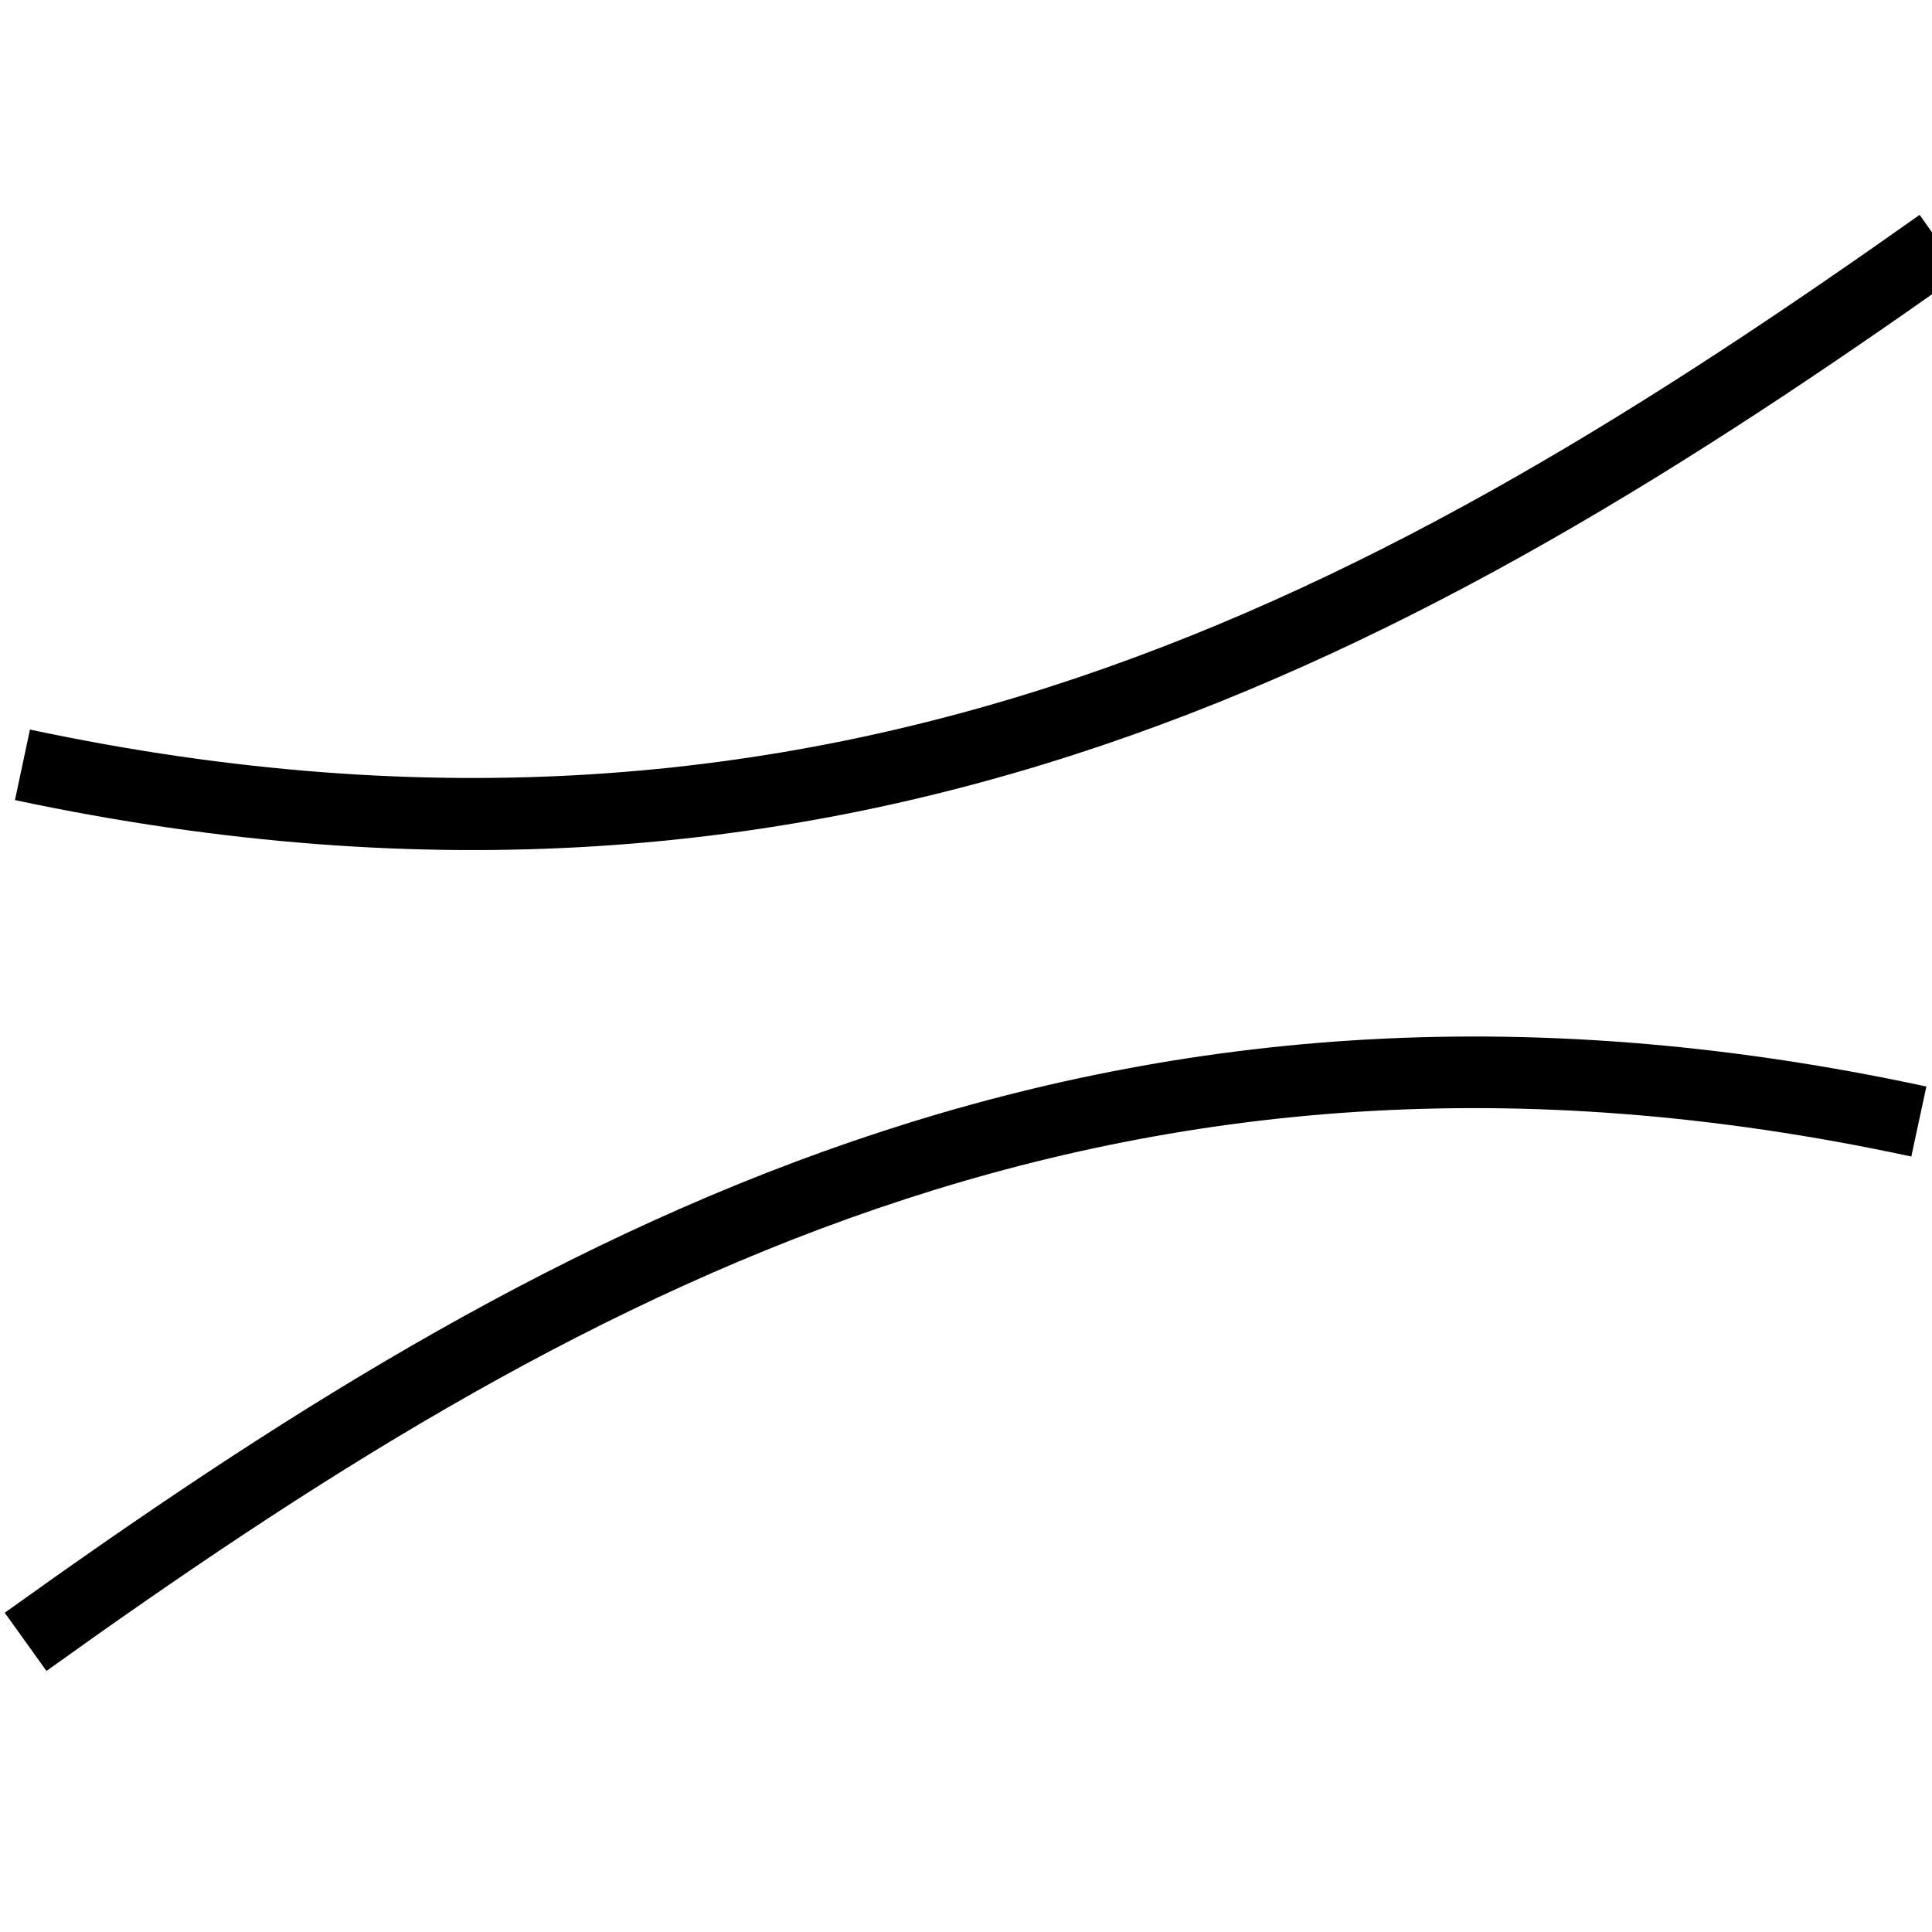
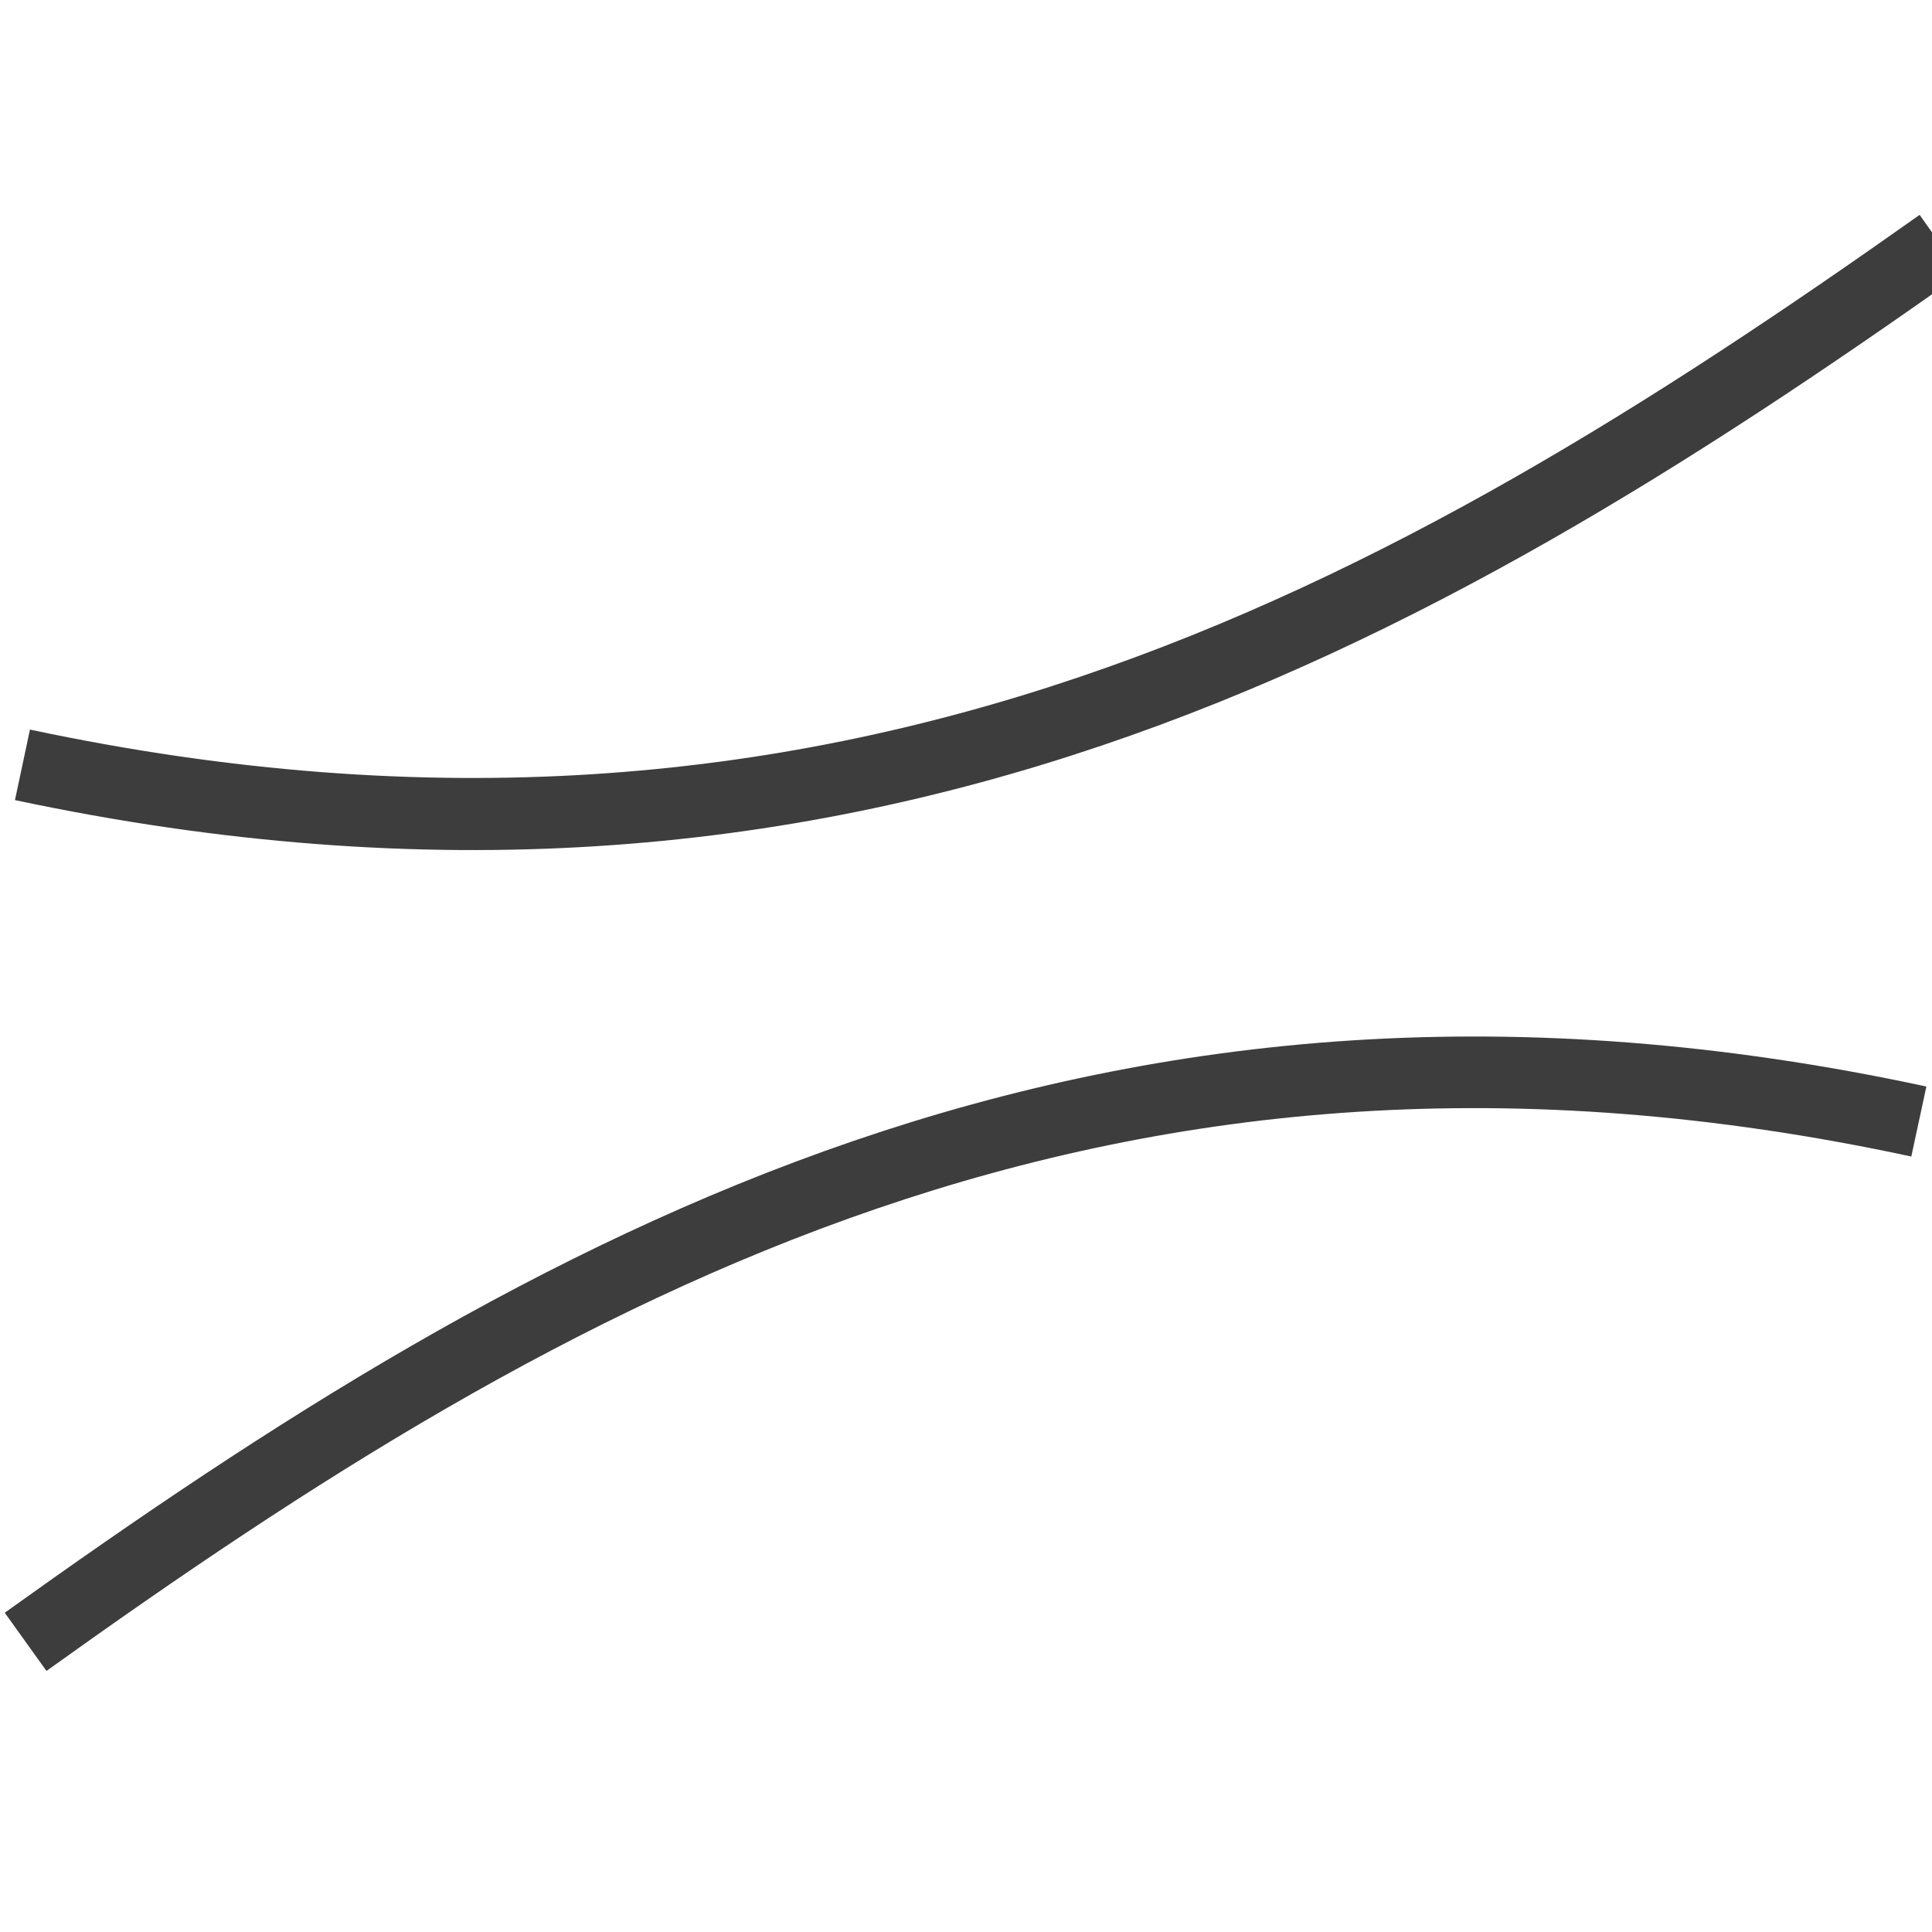
<svg xmlns="http://www.w3.org/2000/svg" version="1.1" id="Capa_1" x="0px" y="0px" viewBox="0 0 16 16" xml:space="preserve" width="16" height="16">
  <defs id="defs55" />
  <g id="g20" transform="translate(0,-1.455)">
    <g id="g18">
-       <path style="fill:none;stroke:#000000;stroke-width:0.593;stroke-linecap:butt;stroke-linejoin:miter;stroke-miterlimit:4;stroke-dasharray:none;stroke-opacity:1" d="M 0.212,15.052 C 4.565,11.931 9.17,9.296 15.891,10.743" id="path829" />
-       <path id="path831" d="M 16.07,3.478 C 11.66,6.6 6.995,9.236 0.186,7.789" style="fill:none;stroke:#000000;stroke-width:0.597;stroke-linecap:butt;stroke-linejoin:miter;stroke-miterlimit:4;stroke-dasharray:none;stroke-opacity:1" />
+       <path style="fill:none;stroke:#3d3d3d;stroke-width:0.593;stroke-linecap:butt;stroke-linejoin:miter;stroke-miterlimit:4;stroke-dasharray:none;stroke-opacity:1" d="M 0.212,15.052 C 4.565,11.931 9.17,9.296 15.891,10.743" id="path829" />
+       <path id="path831" d="M 16.07,3.478 C 11.66,6.6 6.995,9.236 0.186,7.789" style="fill:none;stroke:#3d3d3d;stroke-width:0.597;stroke-linecap:butt;stroke-linejoin:miter;stroke-miterlimit:4;stroke-dasharray:none;stroke-opacity:1" />
    </g>
  </g>
  <g id="g22" transform="translate(0,-1.455)">
</g>
  <g id="g24" transform="translate(0,-1.455)">
</g>
  <g id="g26" transform="translate(0,-1.455)">
</g>
  <g id="g28" transform="translate(0,-1.455)">
</g>
  <g id="g30" transform="translate(0,-1.455)">
</g>
  <g id="g32" transform="translate(0,-1.455)">
</g>
  <g id="g34" transform="translate(0,-1.455)">
</g>
  <g id="g36" transform="translate(0,-1.455)">
</g>
  <g id="g38" transform="translate(0,-1.455)">
</g>
  <g id="g40" transform="translate(0,-1.455)">
</g>
  <g id="g42" transform="translate(0,-1.455)">
</g>
  <g id="g44" transform="translate(0,-1.455)">
</g>
  <g id="g46" transform="translate(0,-1.455)">
</g>
  <g id="g48" transform="translate(0,-1.455)">
</g>
  <g id="g50" transform="translate(0,-1.455)">
</g>
</svg>
